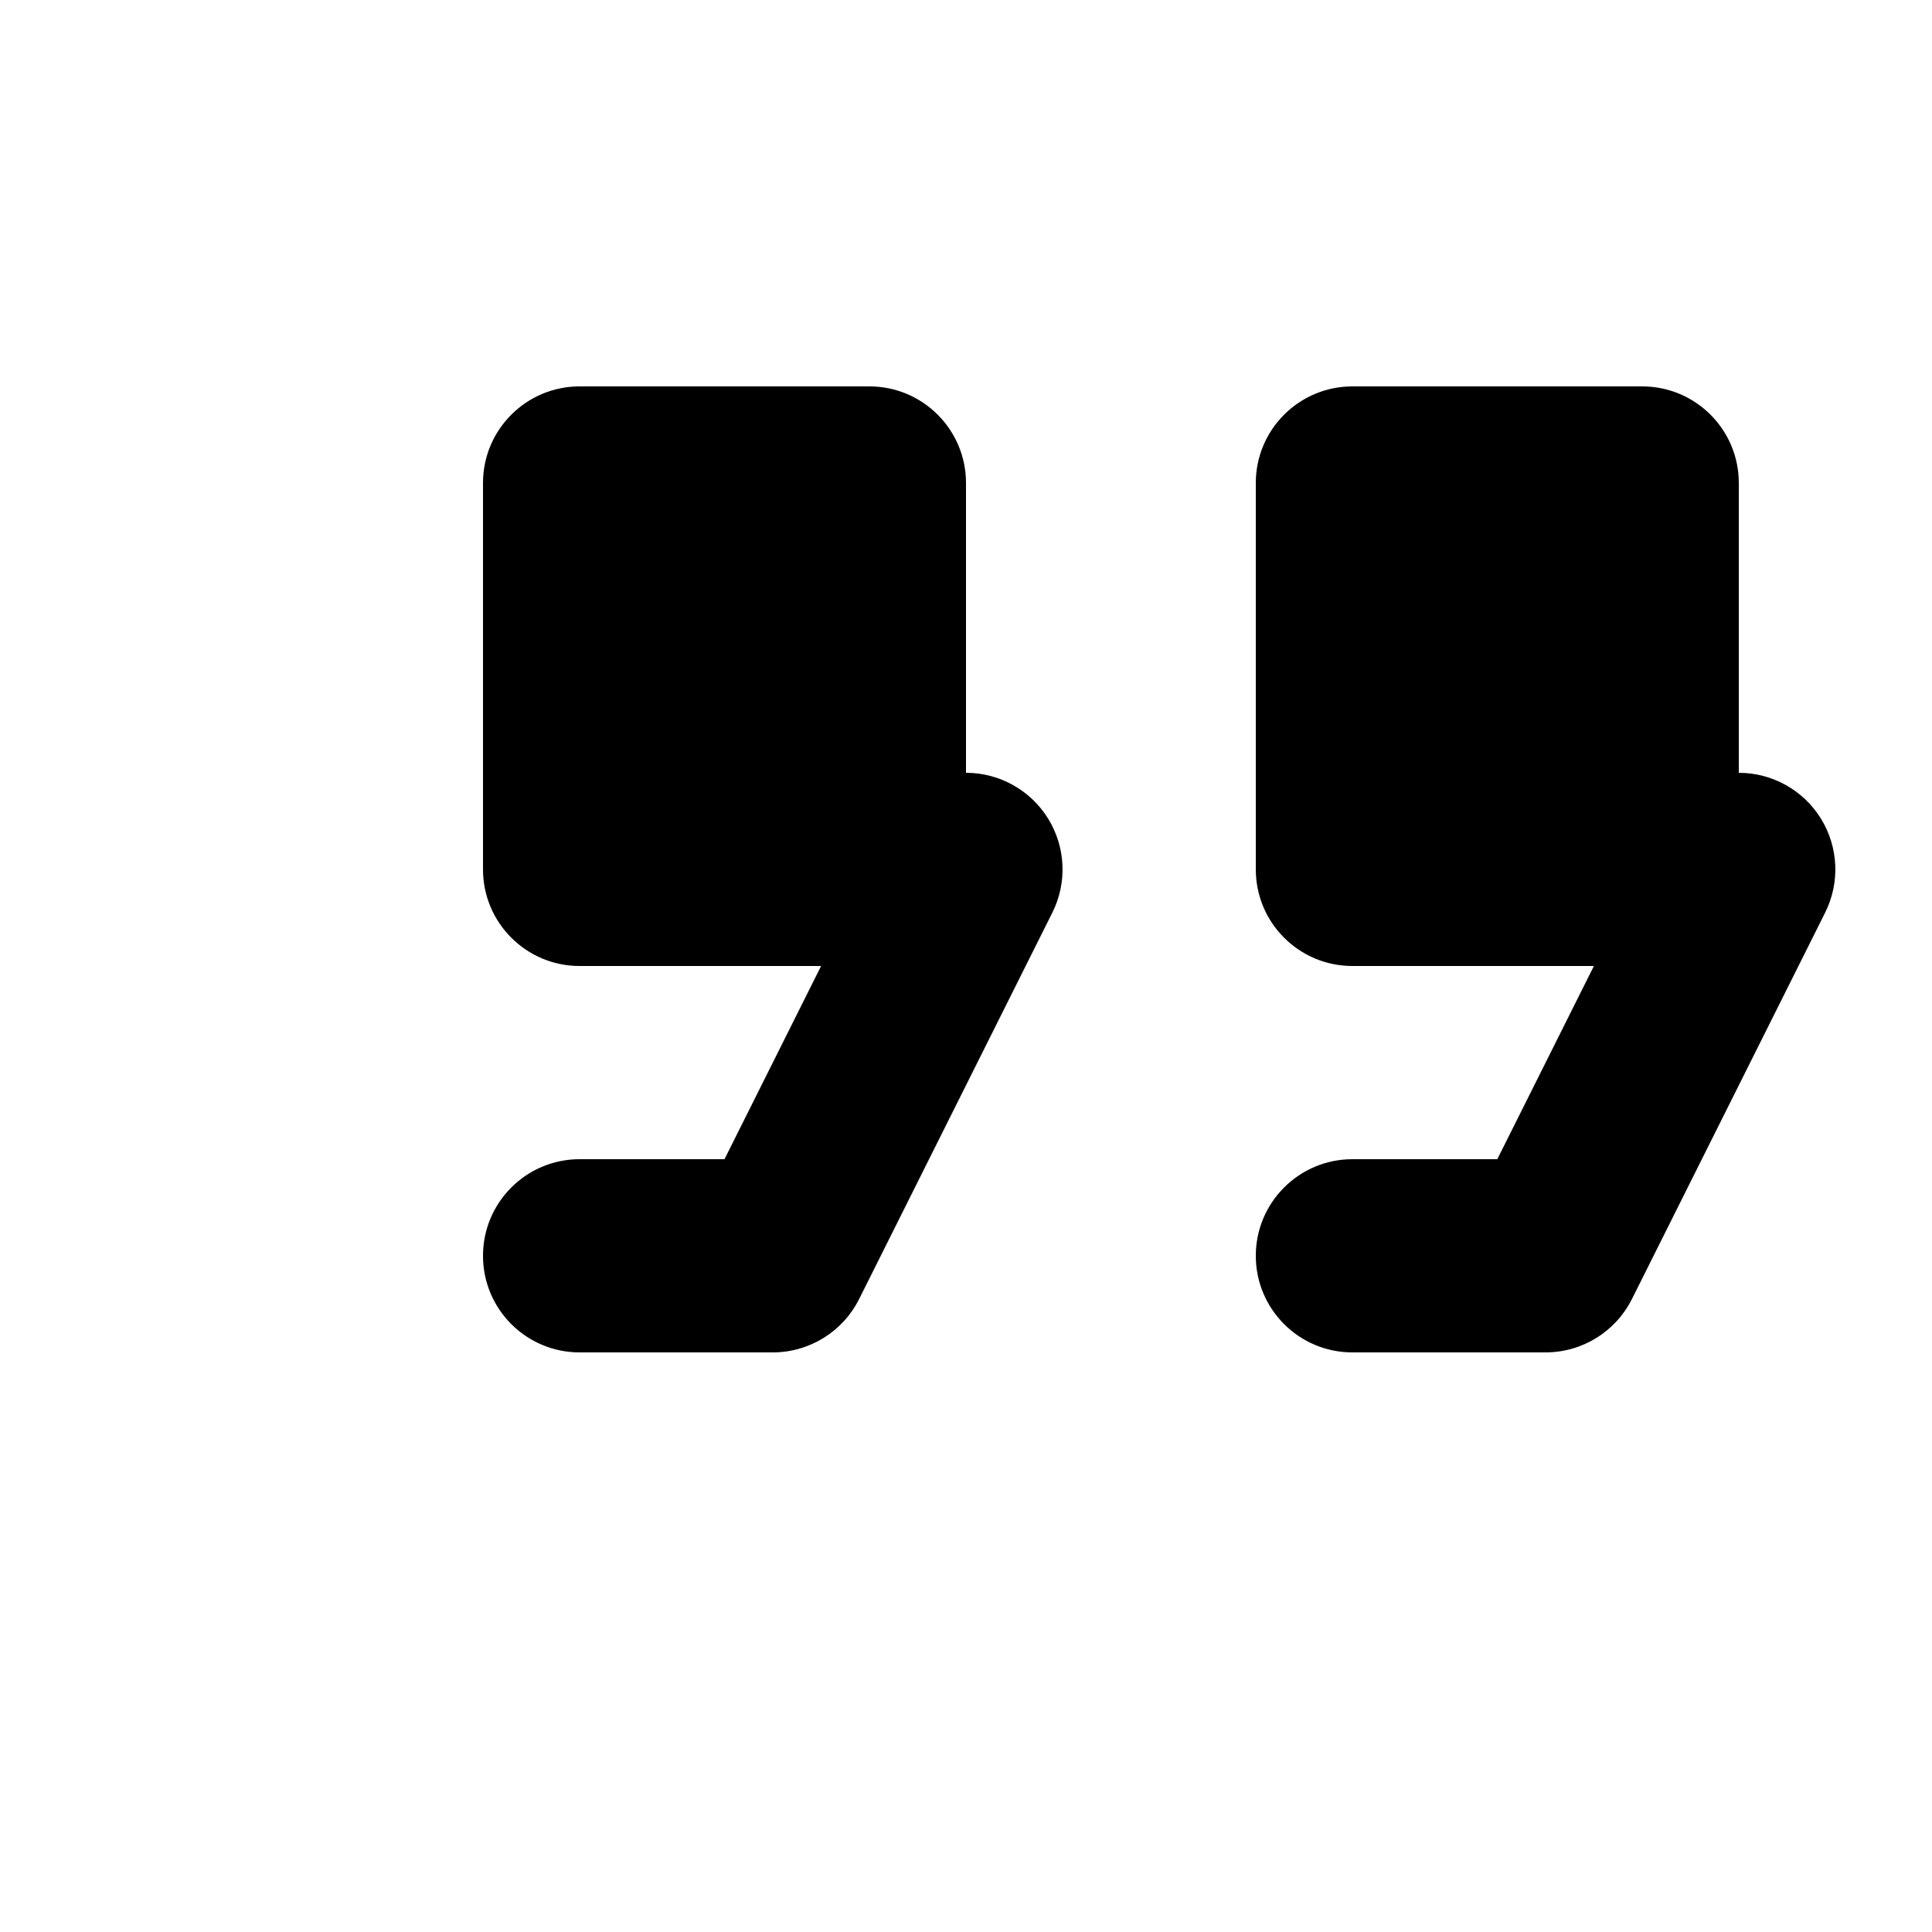
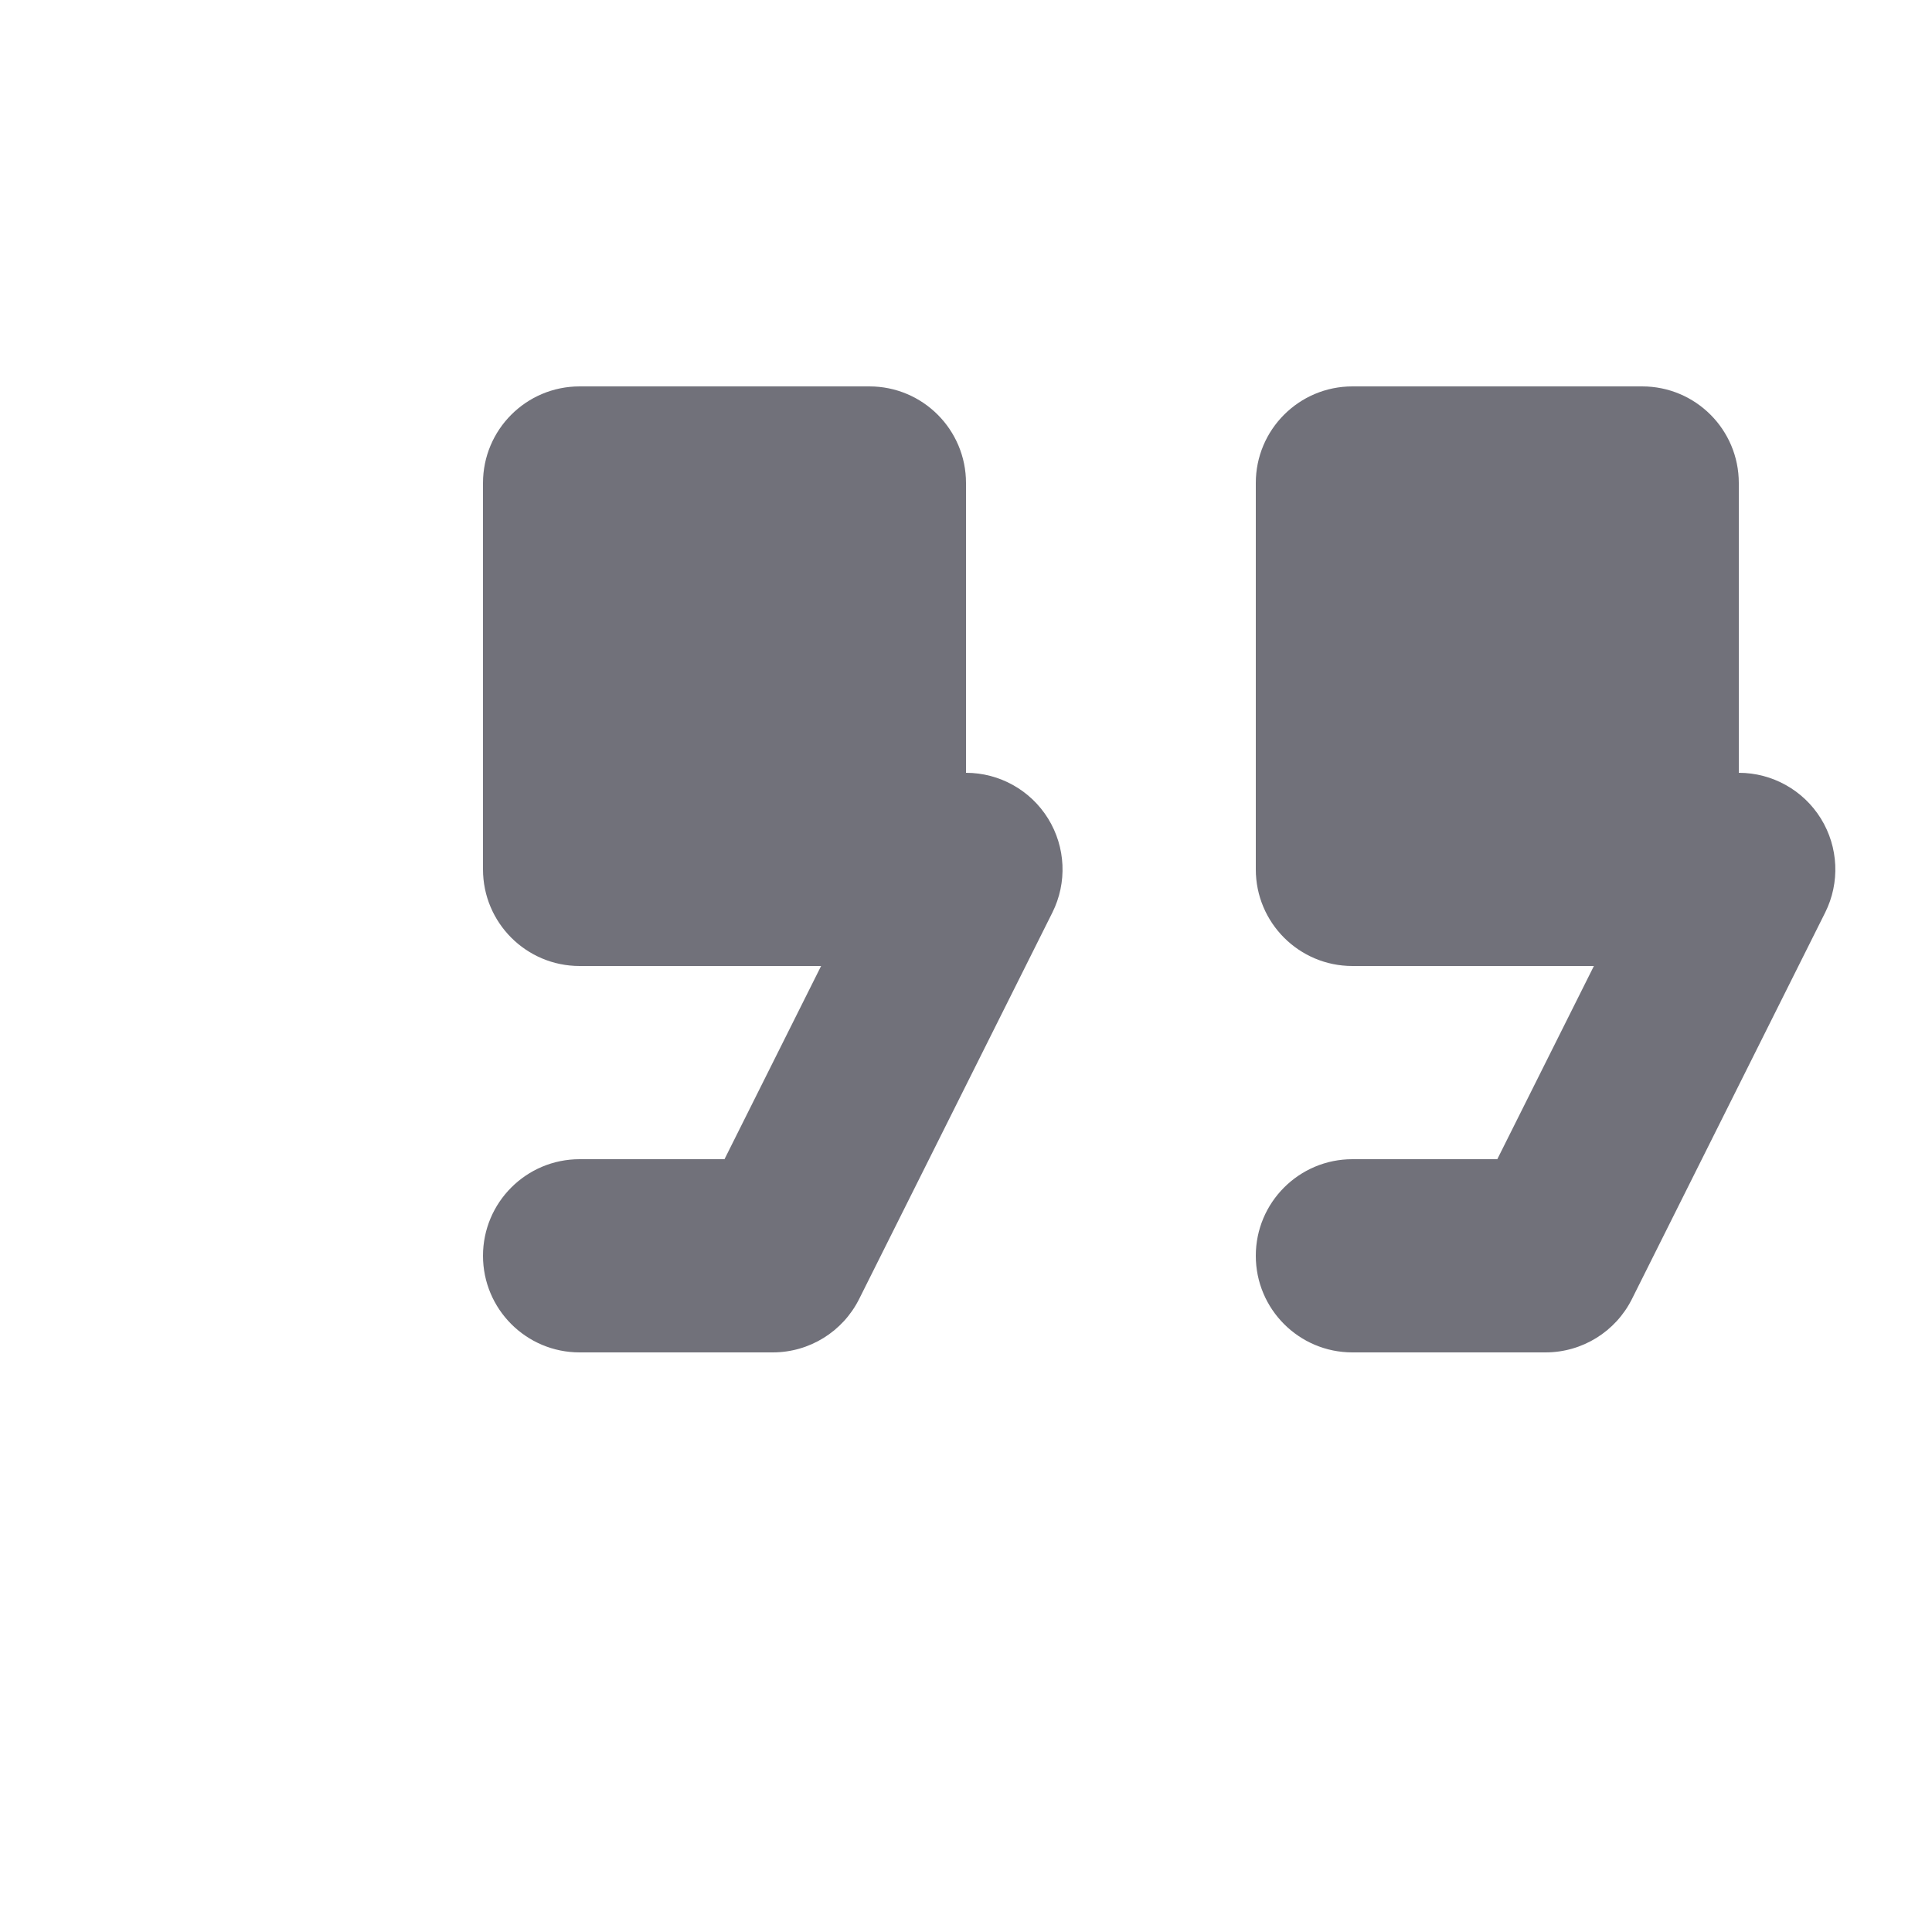
- <svg viewBox="0 0 20 20" fill="currentColor">
+ <svg xmlns="http://www.w3.org/2000/svg" width="16" height="16" viewBox="0 0 20 20" fill="#71717A">
  <path d="M6 4a1 1 0 00-1 1v4a1 1 0 001 1h2.5l-1 2H6a1 1 0 000 2h2a1 1 0 00.894-.553l2-4A1 1 0 0010 8V5a1 1 0 00-1-1H6zm8 0a1 1 0 00-1 1v4a1 1 0 001 1h2.5l-1 2H14a1 1 0 000 2h2a1 1 0 00.894-.553l2-4A1 1 0 0018 8V5a1 1 0 00-1-1h-3z" />
</svg>
